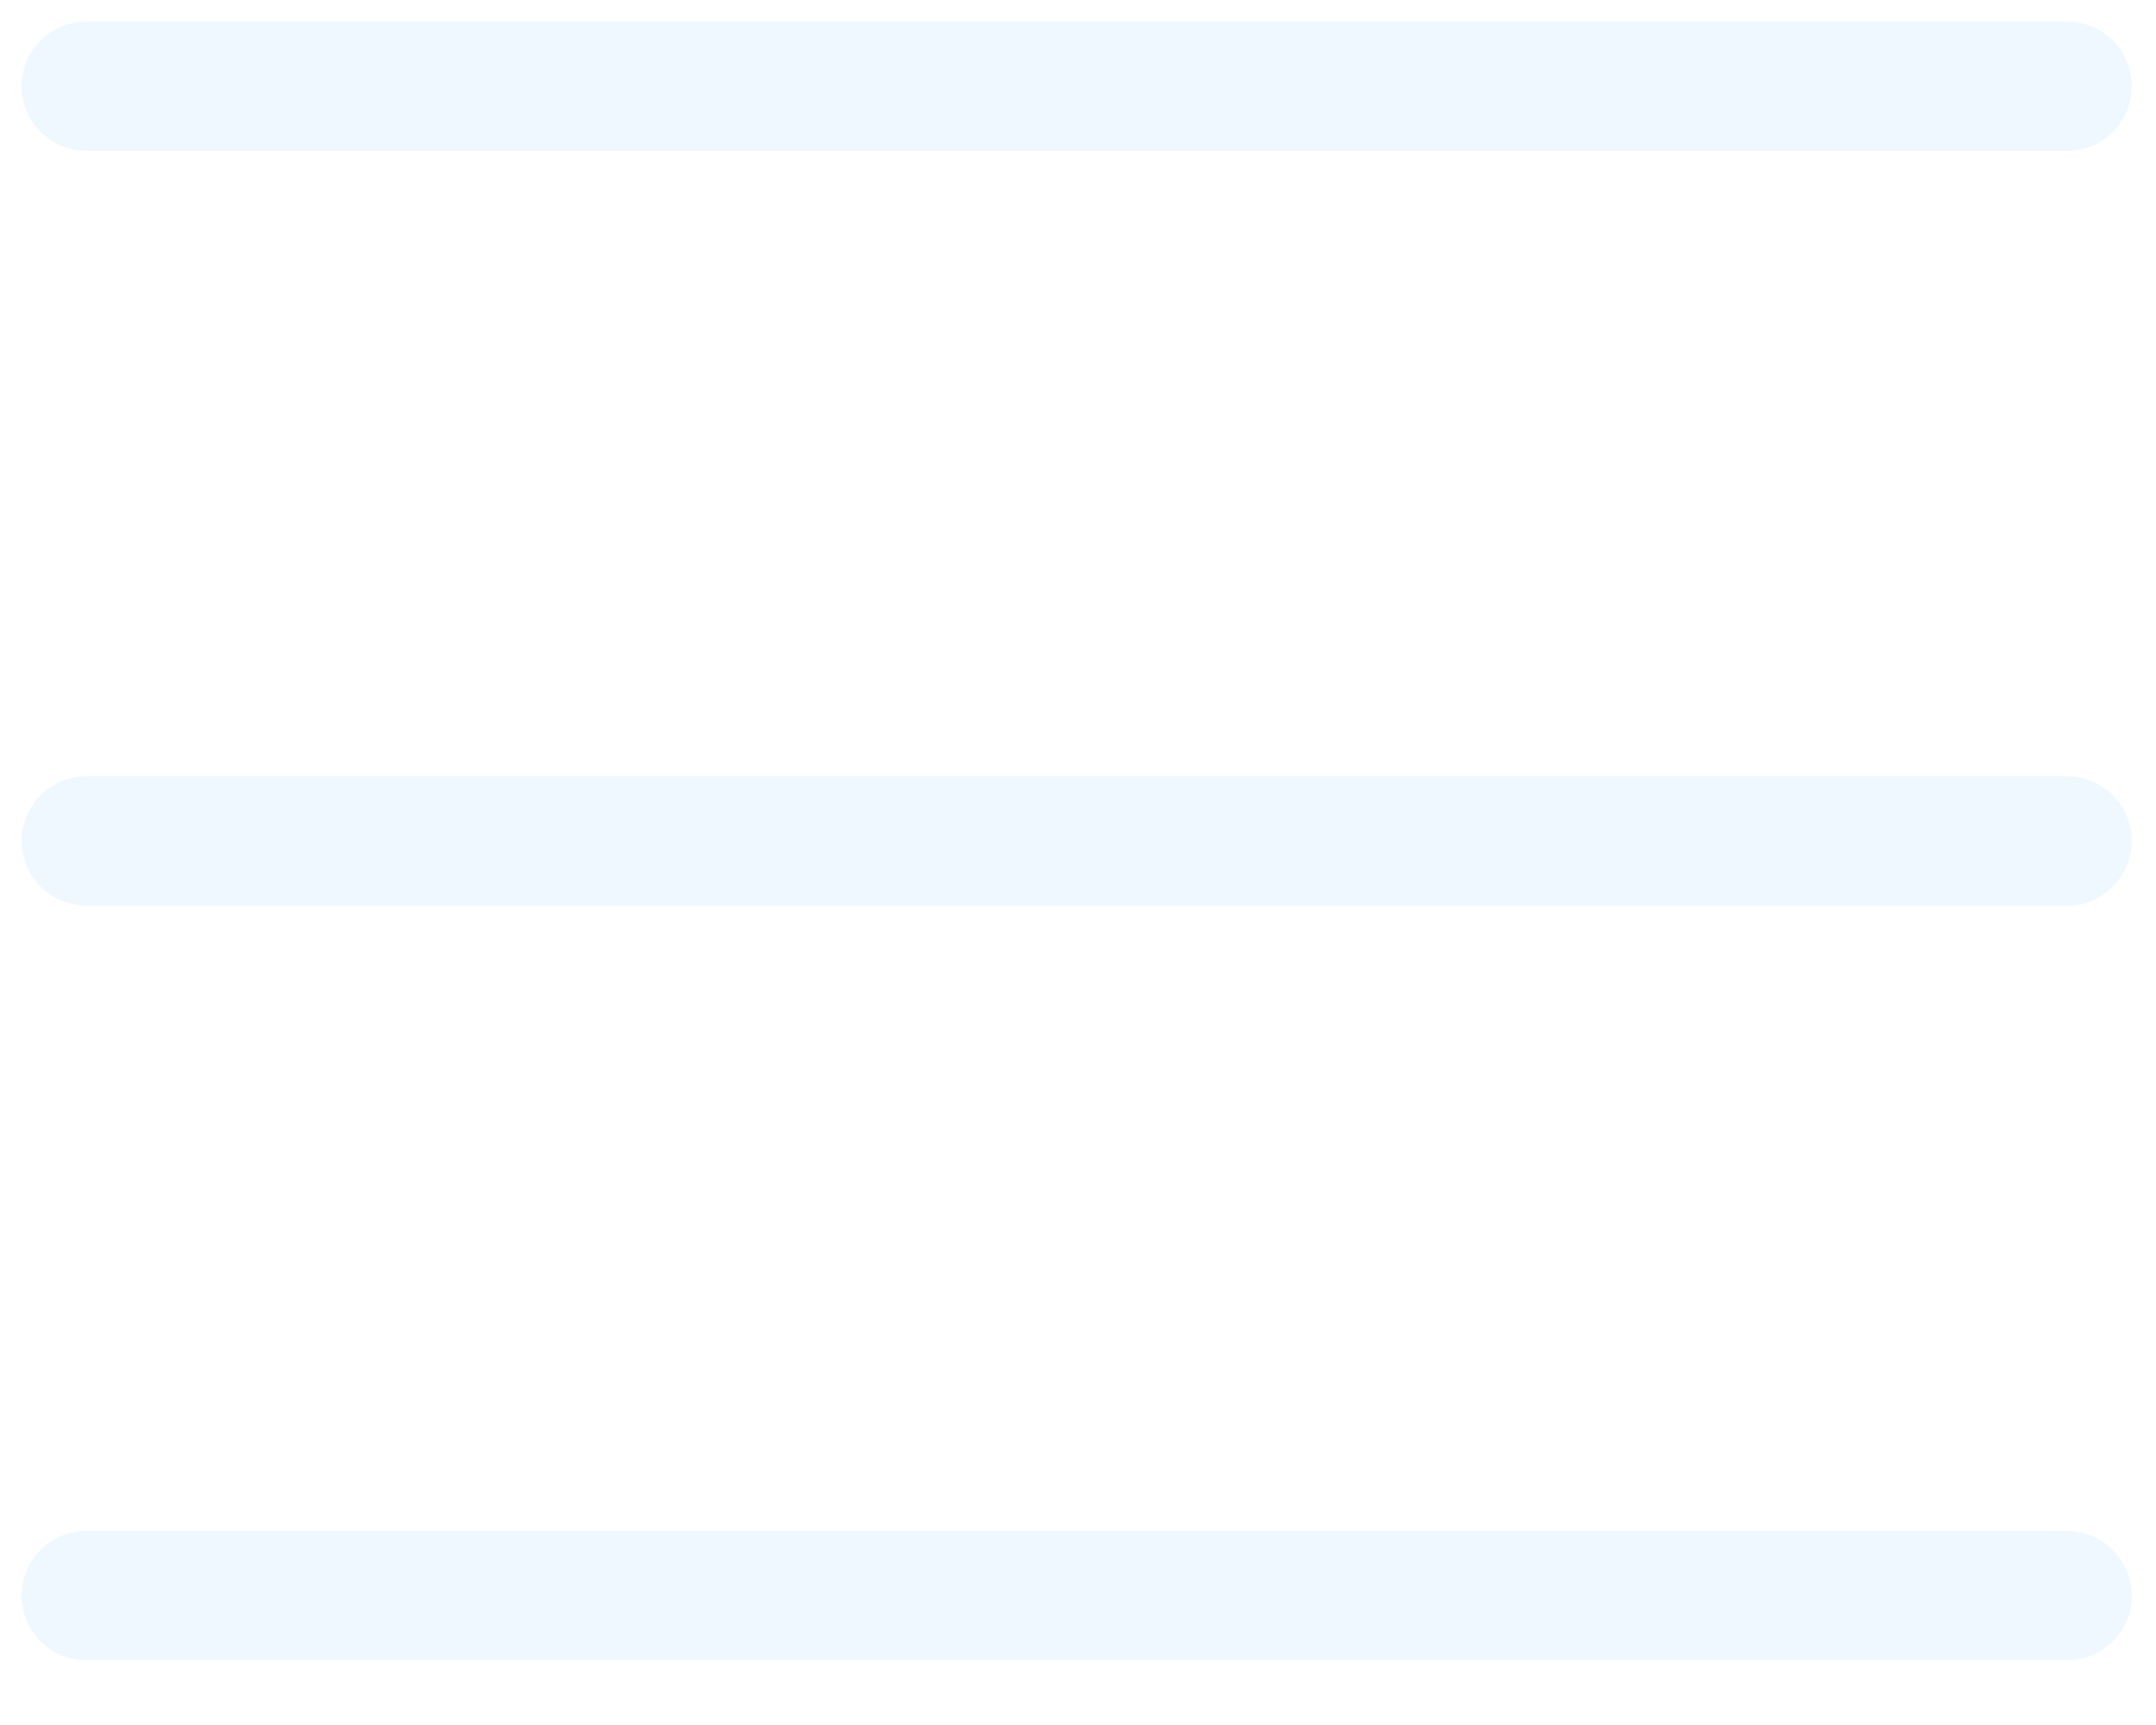
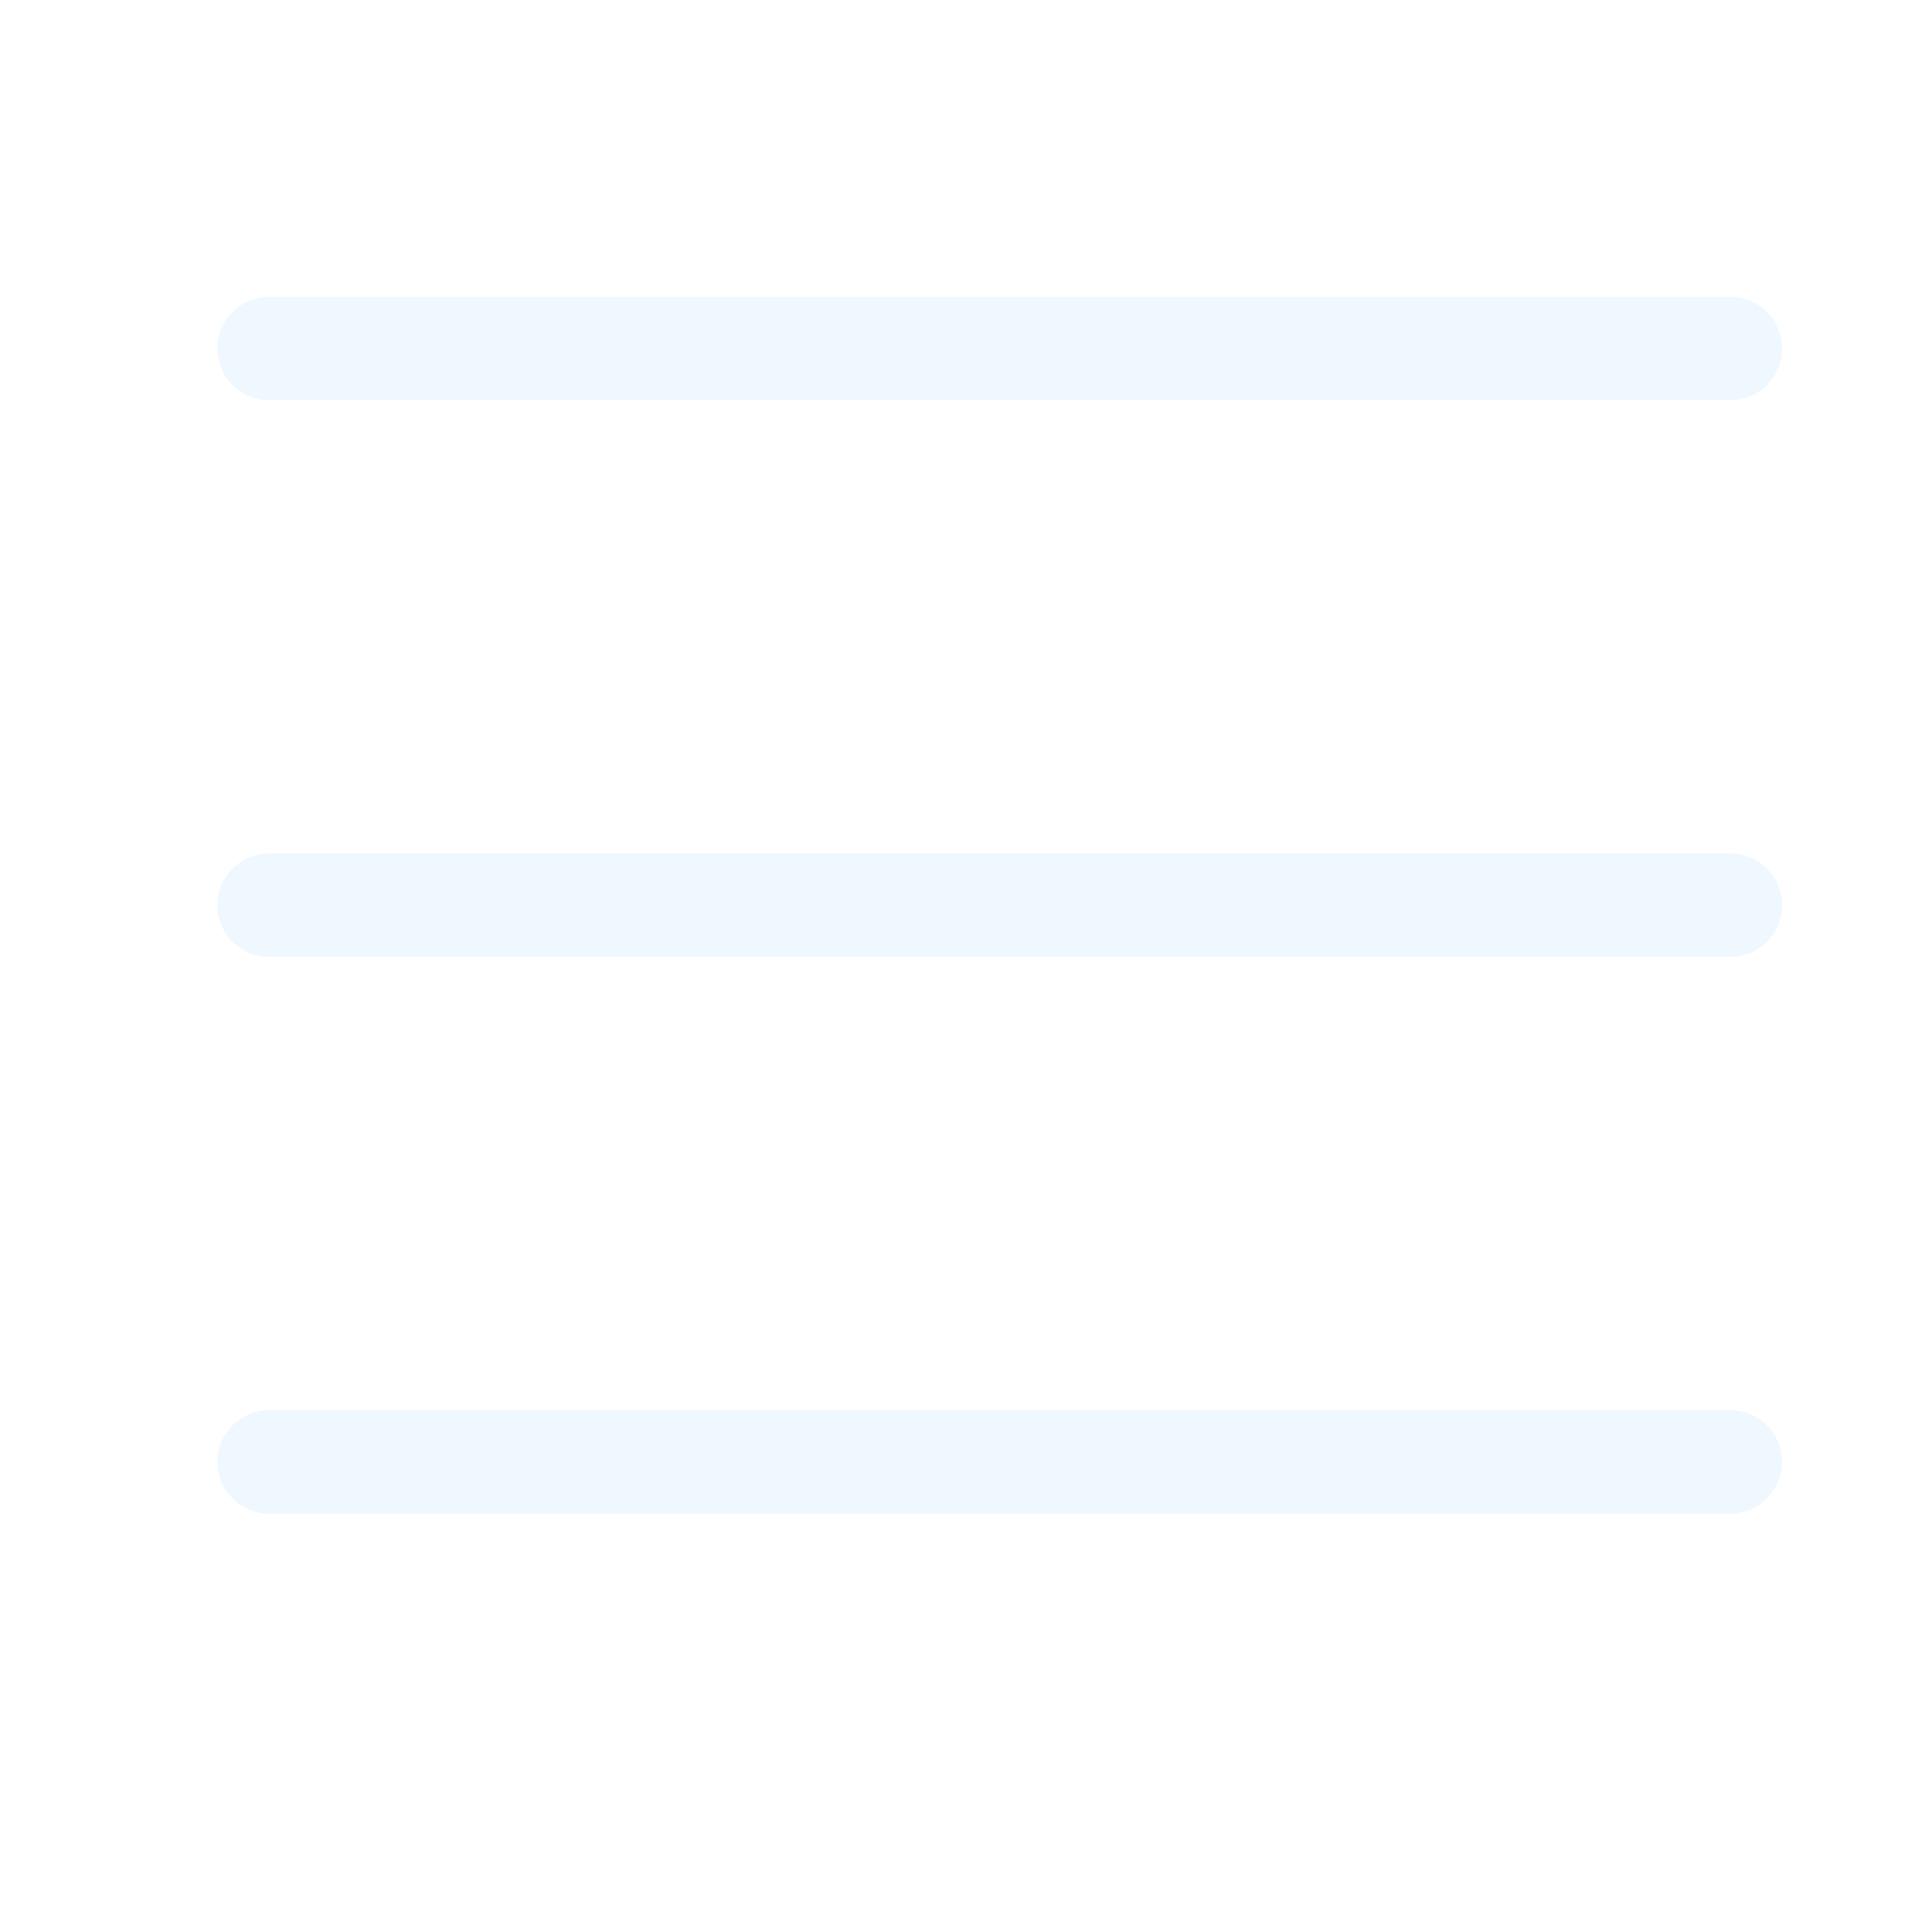
- <svg xmlns="http://www.w3.org/2000/svg" width="25" height="20" fill="none">
-   <path d="M1 18.5h22.969M1 9.75h22.969M1 1h22.969" stroke="#f0f8ff" stroke-width="1.5" stroke-linecap="round" stroke-linejoin="round" />
+ <svg xmlns="http://www.w3.org/2000/svg" width="28" height="28" fill="none">
+   <g>
+     <path stroke="#f0f8ff" id="svg_1" stroke-linejoin="round" stroke-linecap="round" stroke-width="1.5" d="m3.899,21.187l21.179,0m-21.179,-8.068l21.179,0m-21.179,-8.068l21.179,0" />
+   </g>
</svg>
